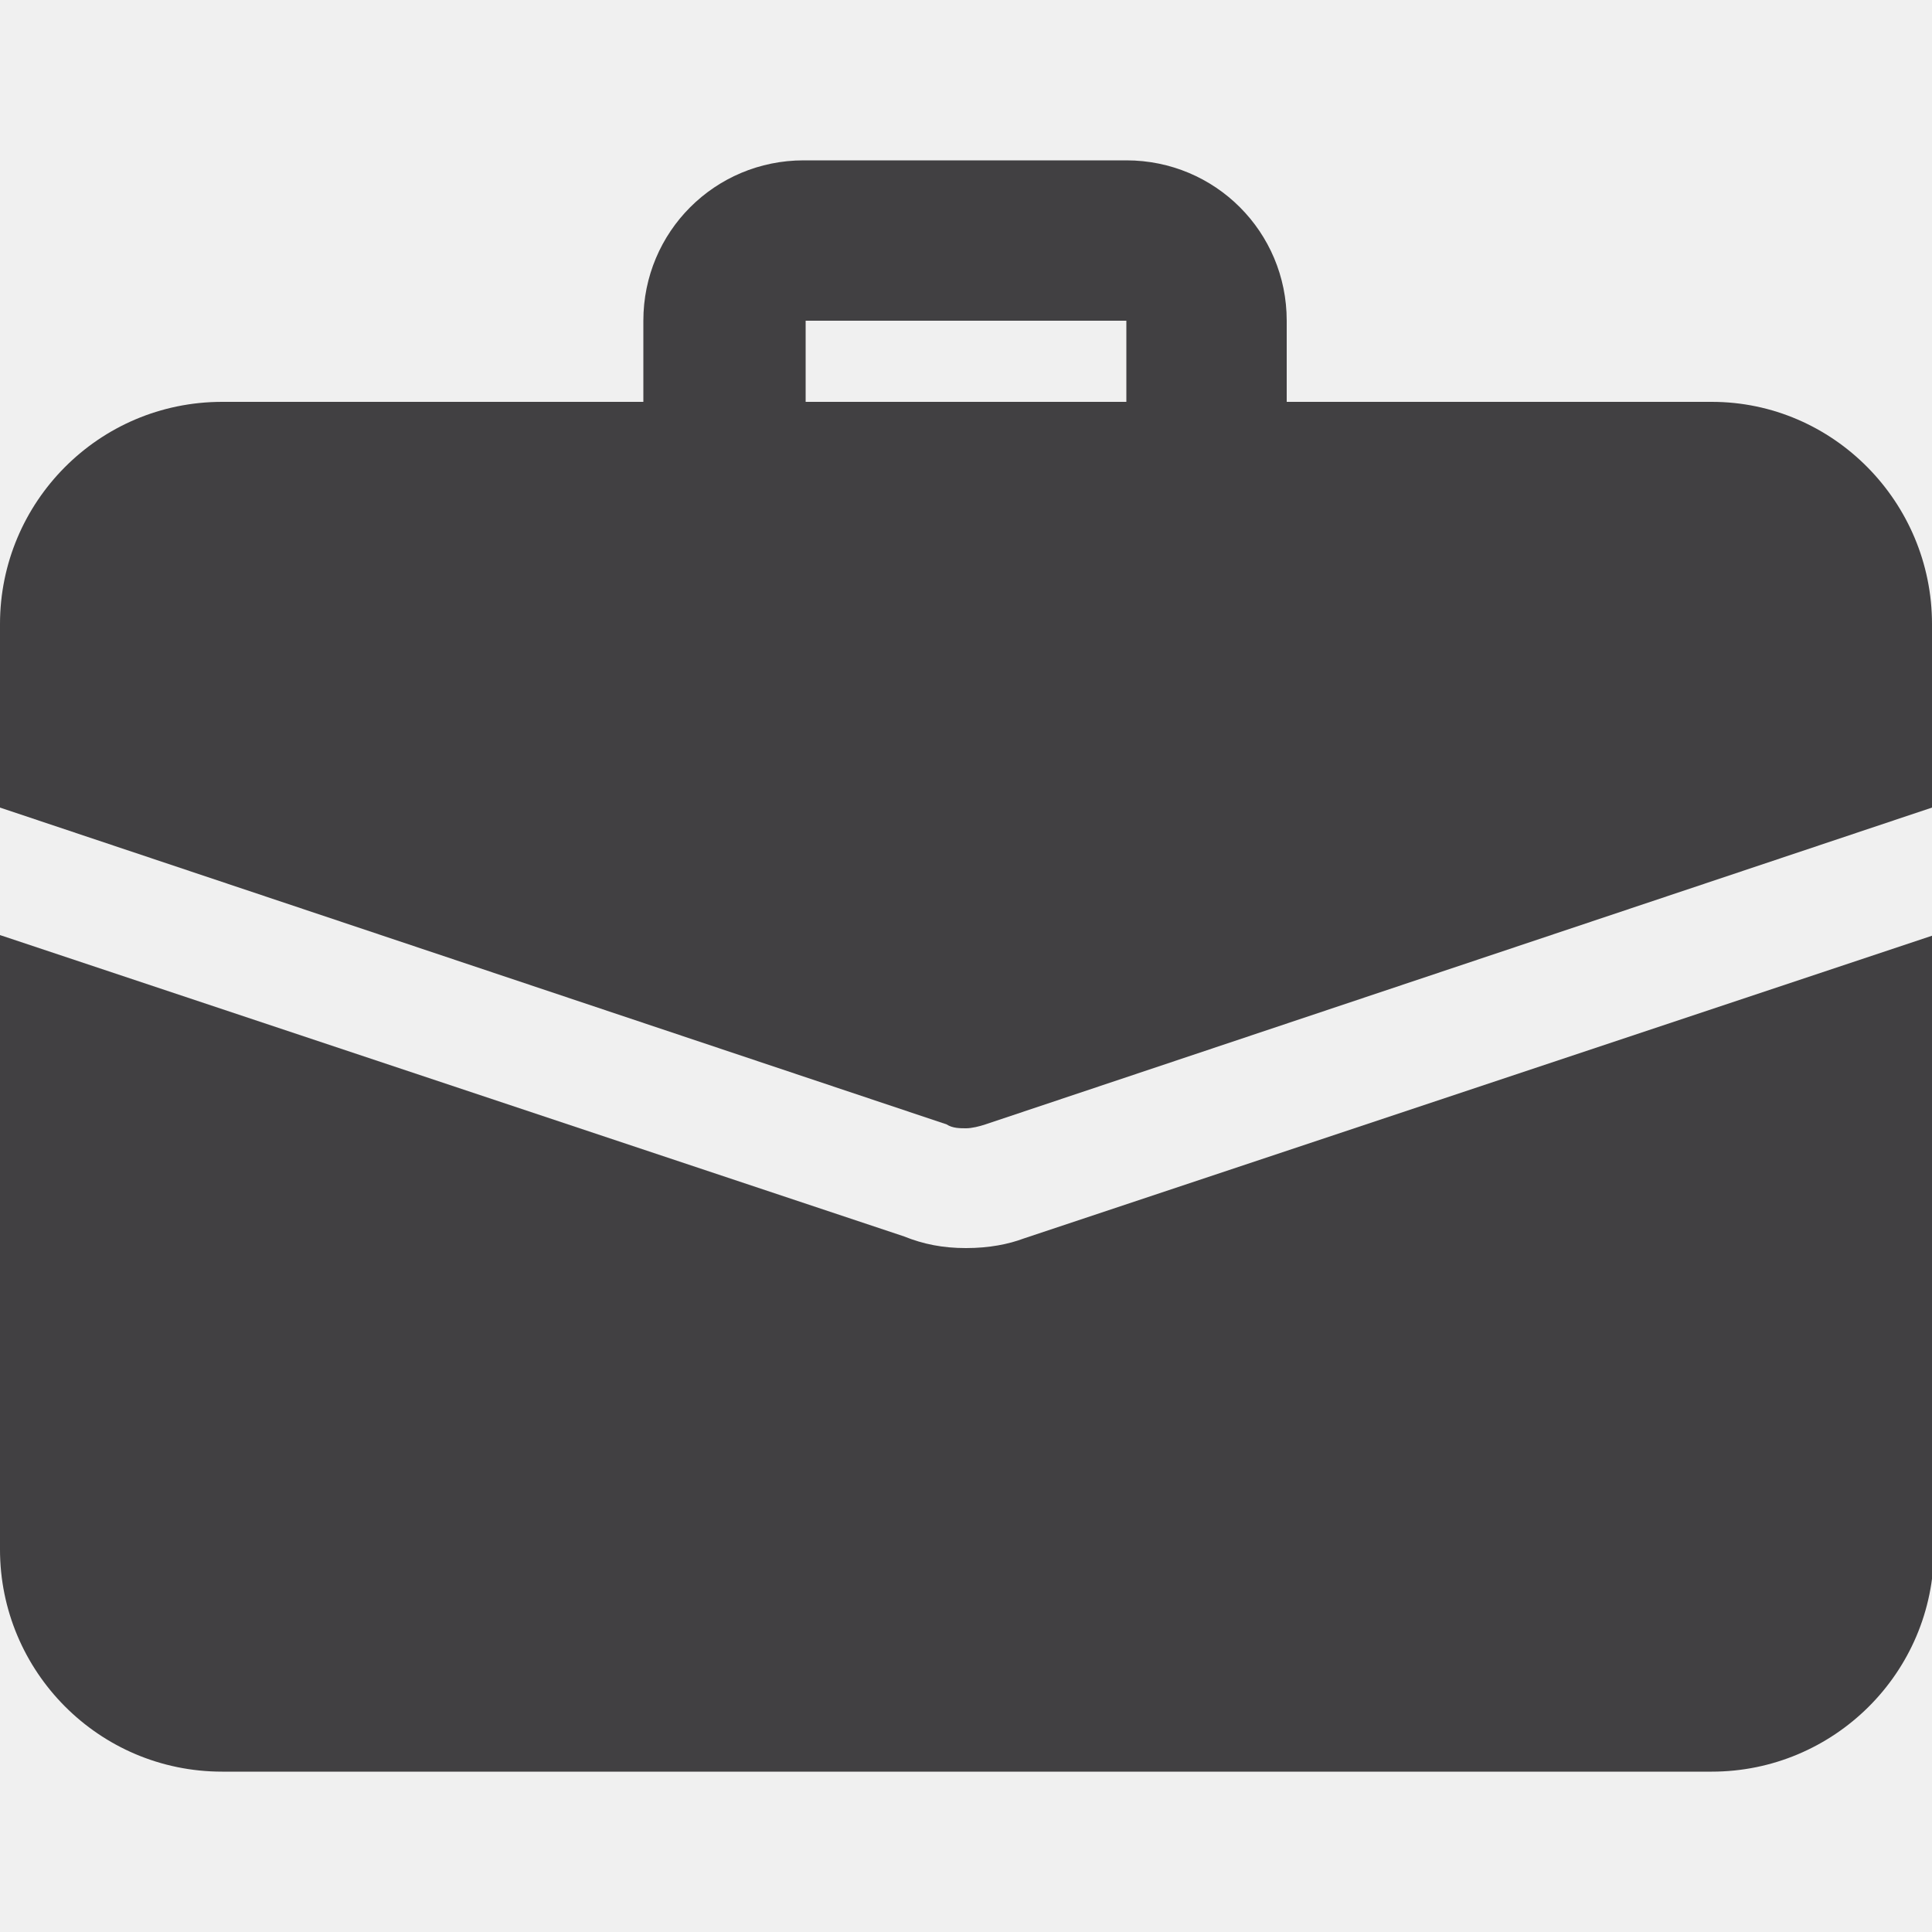
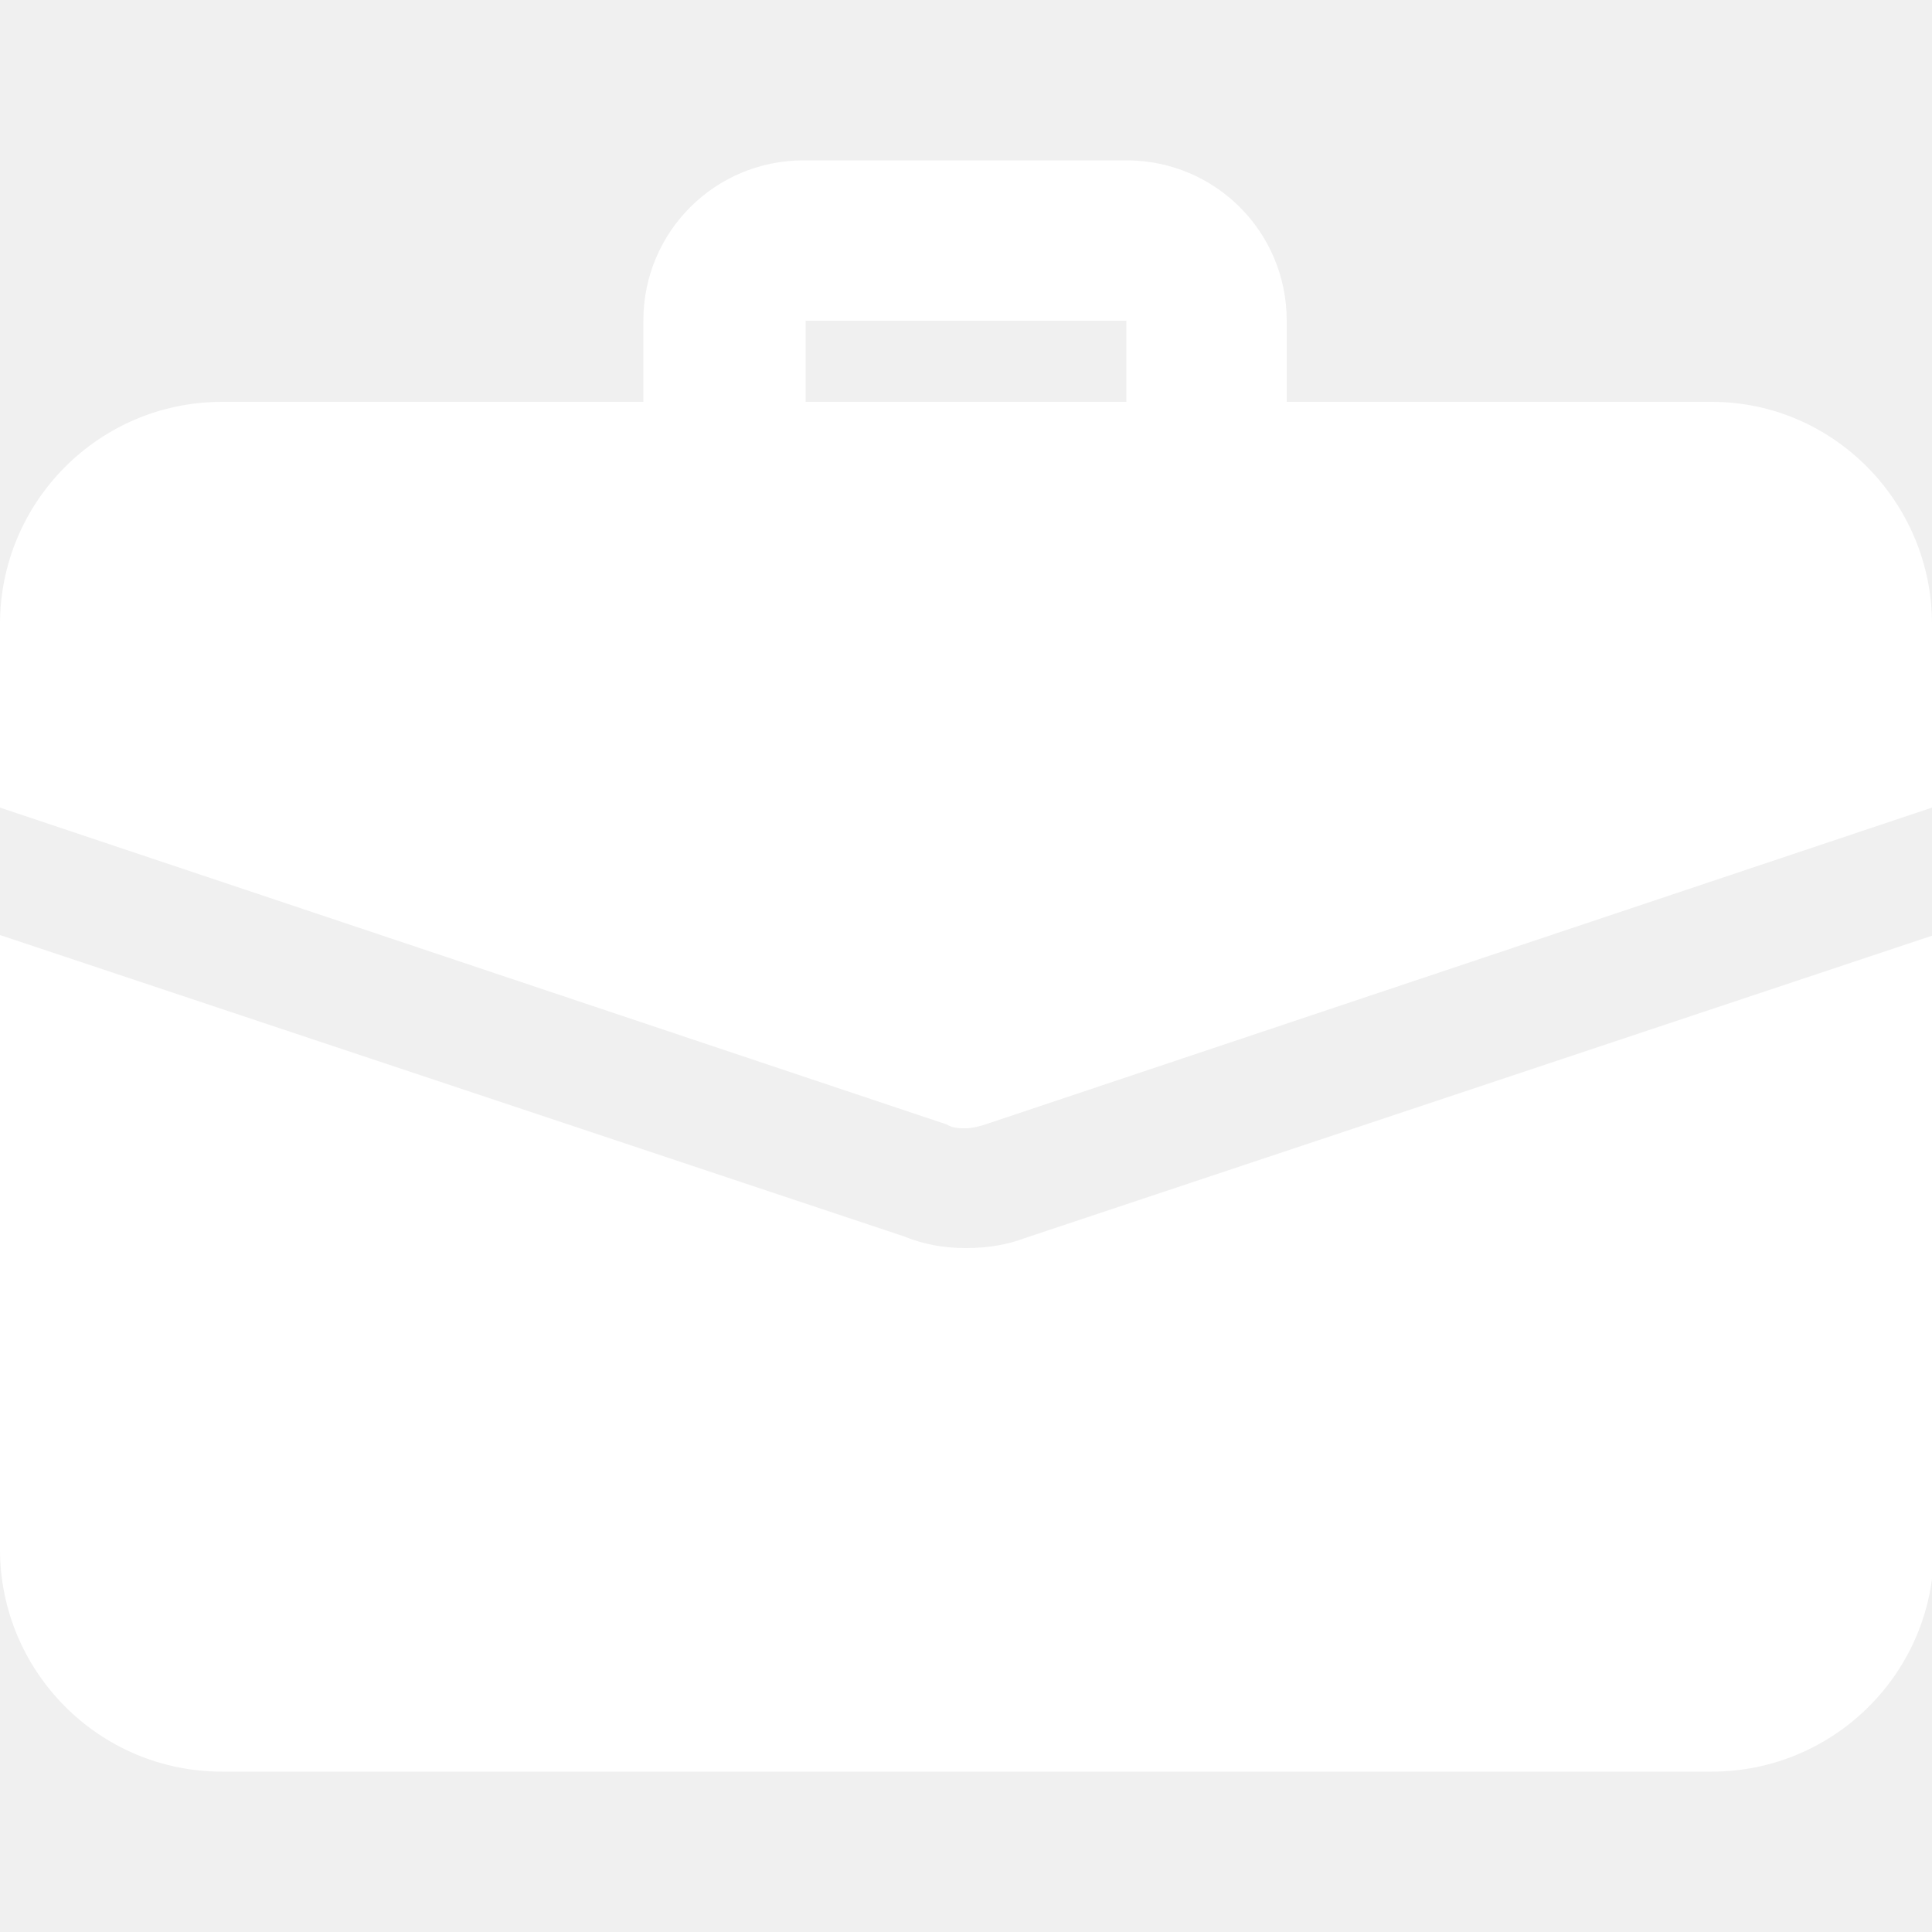
<svg xmlns="http://www.w3.org/2000/svg" version="1.1" id="Layer_1" x="0px" y="0px" viewBox="0 0 100 100" style="enable-background:new 0 0 100 100;" xml:space="preserve">
  <style type="text/css">
- 	.st0{fill:#F2F2F2;}
- 	.st1{fill:#D32F2F;}
- 	.st2{fill:#FFFFFF;}
- 	.st3{fill:#592B49;}
- 	.st4{fill:#291221;}
- 	.st5{fill:#DA2286;}
- 	.st6{fill:#5E3C16;}
- 	.st7{fill:#472E11;}
- 	.st8{fill:#DF871E;}
- 	.st9{fill:#2A4997;}
- 	.st10{fill:#263364;}
- 	.st11{fill:#76C8DA;}
- 	.st12{fill:#151F45;}
- 	.st13{fill:#C9E1F6;}
- 	.st14{fill:#41B783;}
- 	.st15{fill:#34495E;}
- 	.st16{fill:#E64C18;}
- 	.st17{fill:#F36518;}
- 	.st18{fill:#2196F3;}
- 	.st19{fill:#FAFAFA;}
- 	.st20{fill:#37474F;}
- 	.st21{fill:#FFC107;}
- 	.st22{fill:#02C58E;}
- 	.st23{fill:#304A5F;}
- 	.st24{fill:#FEFEFE;}
- 	.st25{fill:#414042;}
+ 	.st0{fill:#FFFFFF;}
</style>
  <g>
-     <path class="st25" d="M62.5,27.1c-2.3,0-4.2-1.9-4.2-4.2v-6.3H41.7v6.3c0,2.3-1.9,4.2-4.2,4.2s-4.2-1.9-4.2-4.2v-6.3   c0-4.6,3.7-8.3,8.3-8.3h16.7c4.6,0,8.3,3.7,8.3,8.3v6.3C66.7,25.2,64.8,27.1,62.5,27.1z" />
-     <path class="st25" d="M53,64.1c-0.8,0.3-1.8,0.5-3,0.5s-2.2-0.2-3.2-0.6L0,48.4v31.8c0,6.3,5.1,11.5,11.5,11.5h77.1   c6.3,0,11.5-5.1,11.5-11.5V48.4L53,64.1z" />
-     <path class="st25" d="M100,32.3v9.5L51,58.2c-0.3,0.1-0.7,0.2-1,0.2s-0.7,0-1-0.2L0,41.8v-9.5C0,26,5.1,20.8,11.5,20.8h77.1   C94.9,20.8,100,26,100,32.3z" />
+     <path class="st0" d="M62.5,27.1c-2.3,0-4.2-1.9-4.2-4.2v-6.3H41.7v6.3c0,2.3-1.9,4.2-4.2,4.2s-4.2-1.9-4.2-4.2v-6.3   c0-4.6,3.7-8.3,8.3-8.3h16.7c4.6,0,8.3,3.7,8.3,8.3v6.3C66.7,25.2,64.8,27.1,62.5,27.1z" />
+     <path class="st0" d="M53,64.1c-0.8,0.3-1.8,0.5-3,0.5s-2.2-0.2-3.2-0.6L0,48.4v31.8c0,6.3,5.1,11.5,11.5,11.5h77.1   c6.3,0,11.5-5.1,11.5-11.5V48.4L53,64.1z" />
+     <path class="st0" d="M100,32.3v9.5L51,58.2c-0.3,0.1-0.7,0.2-1,0.2s-0.7,0-1-0.2L0,41.8v-9.5C0,26,5.1,20.8,11.5,20.8h77.1   C94.9,20.8,100,26,100,32.3z" />
  </g>
</svg>
